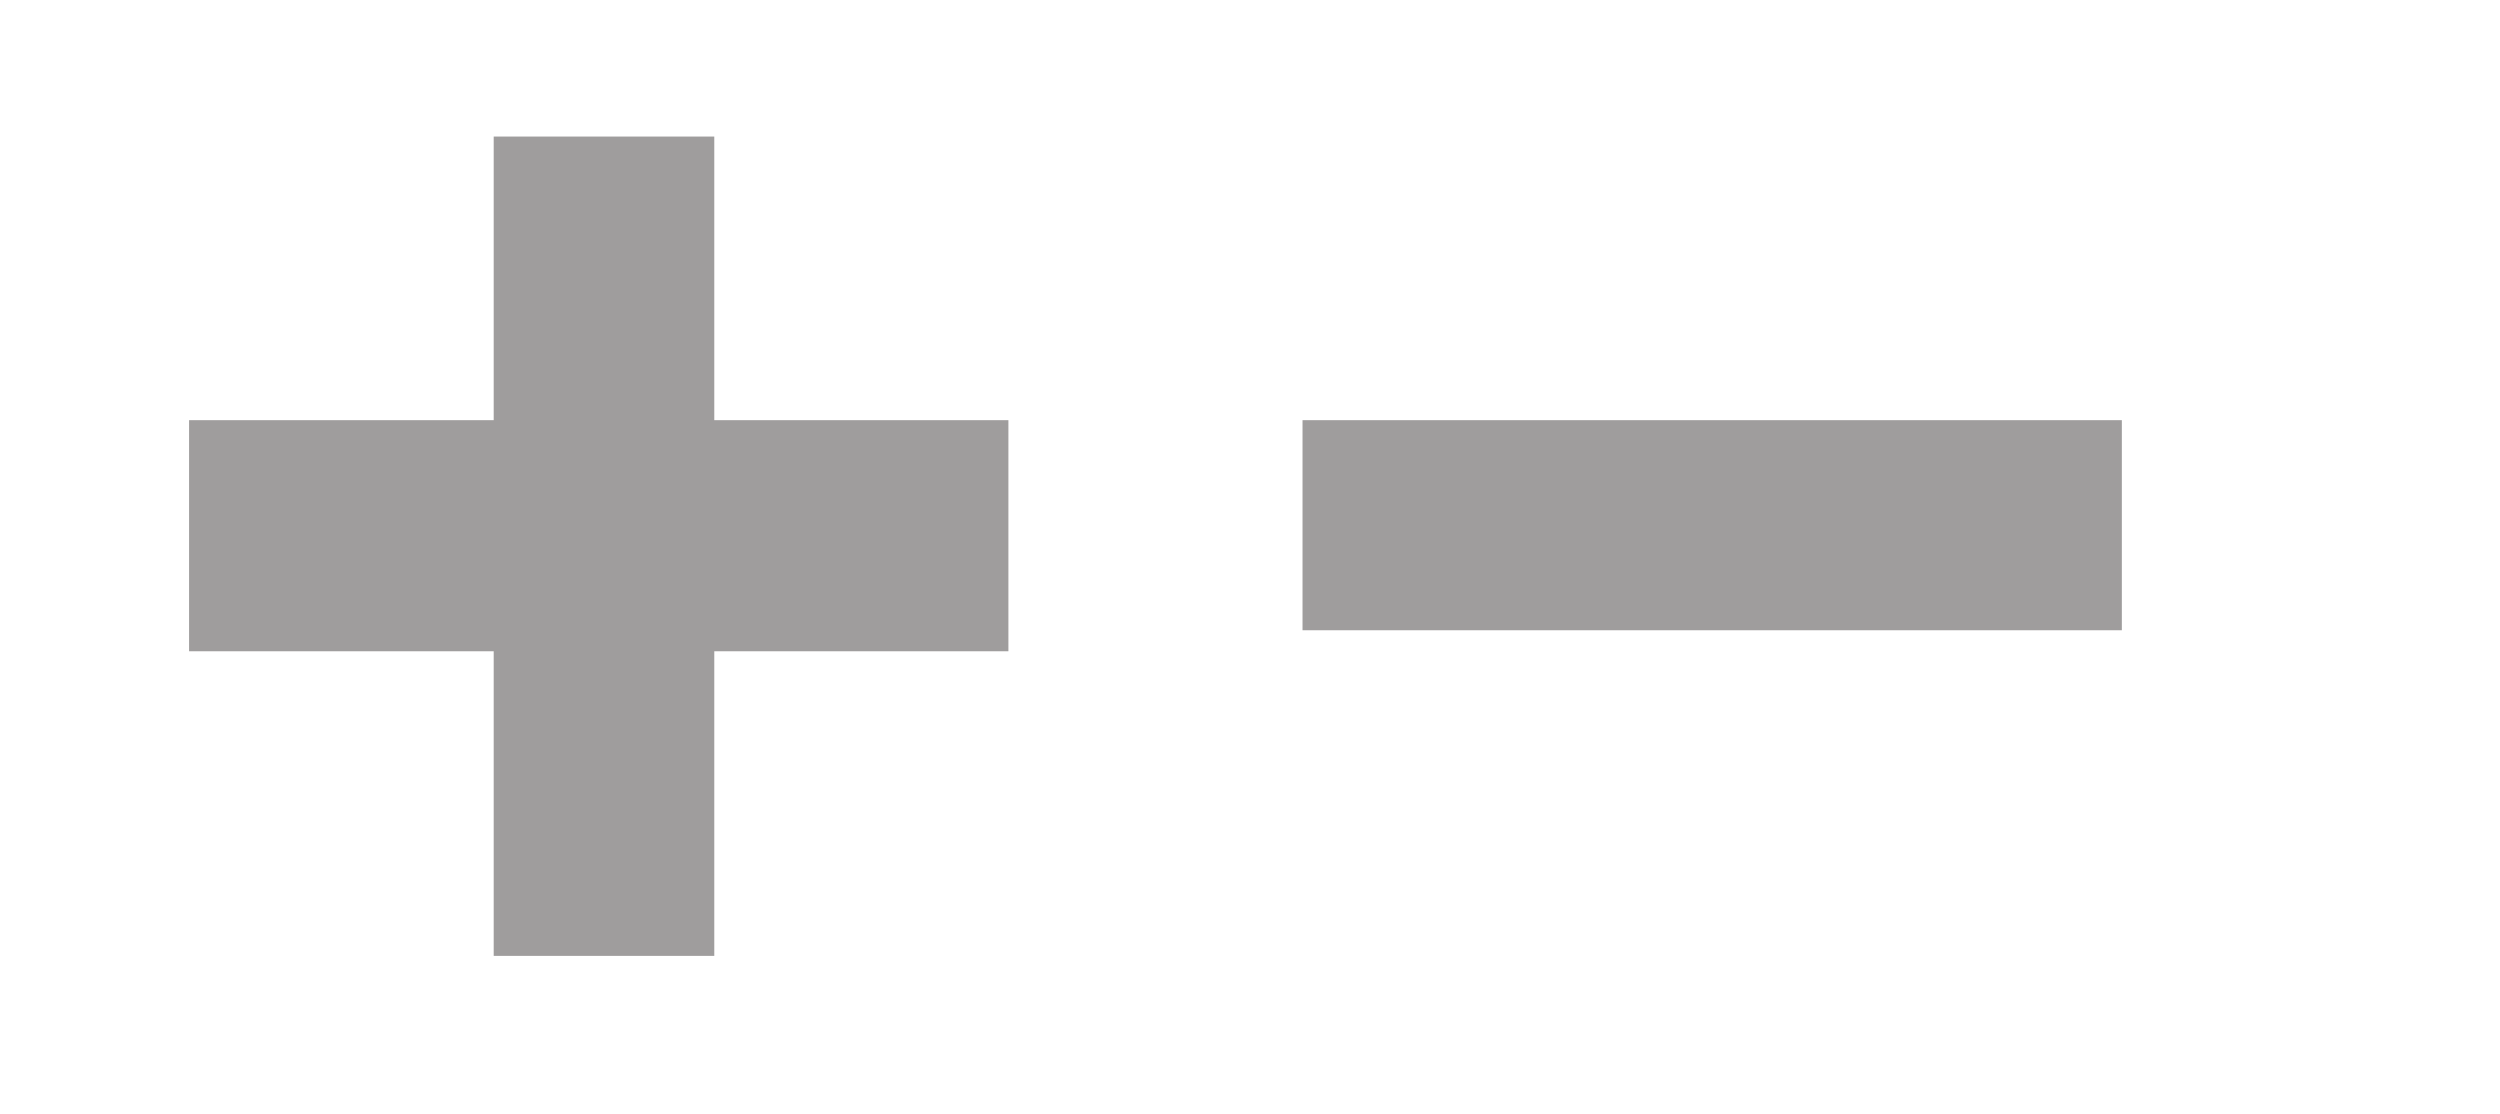
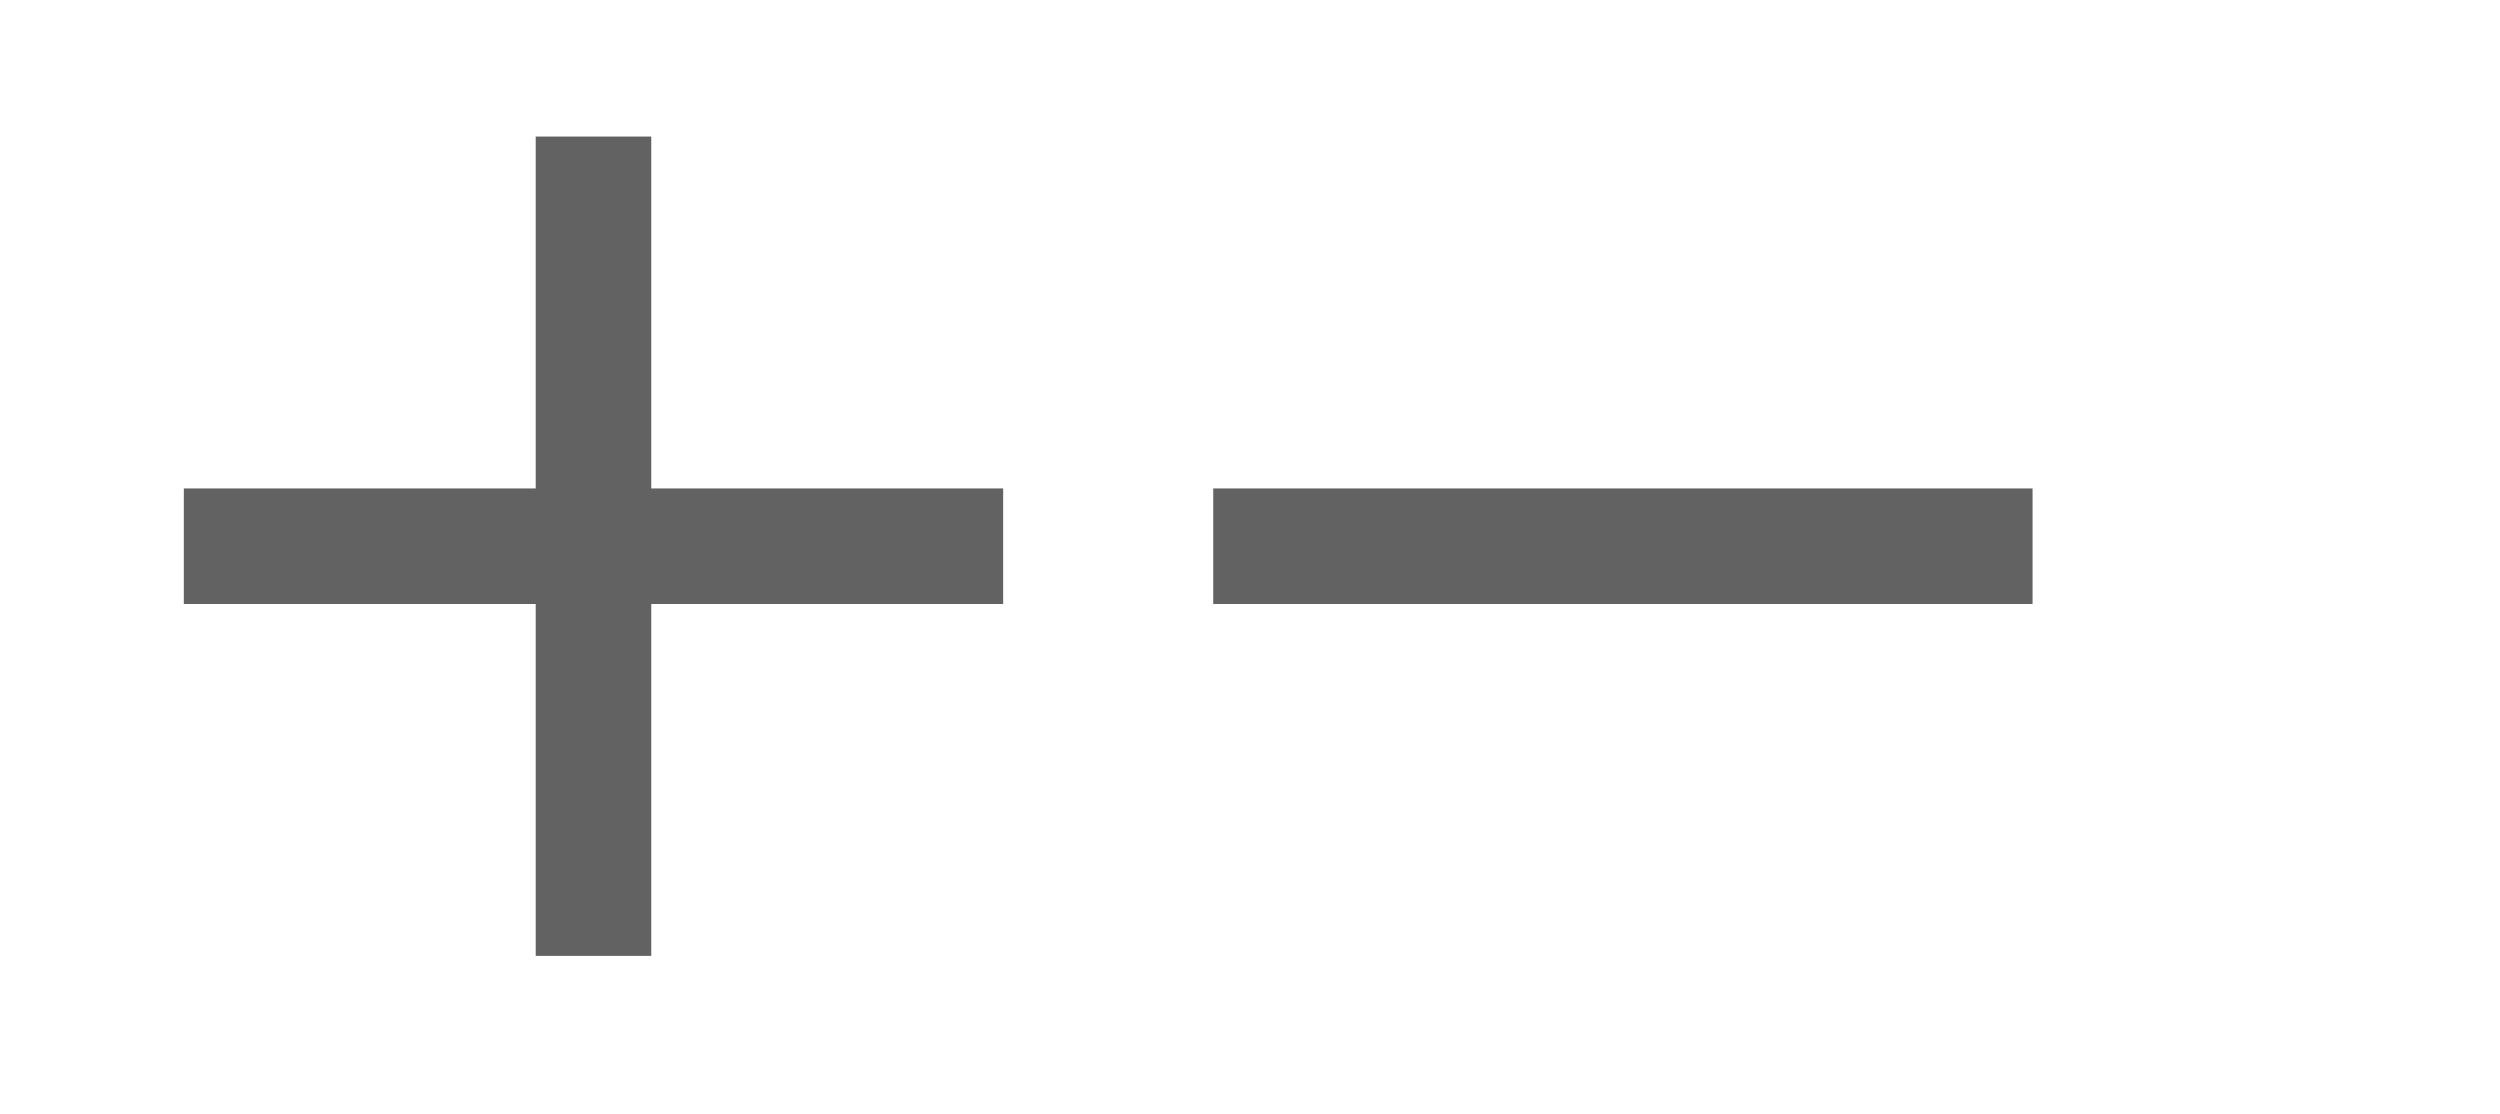
<svg xmlns="http://www.w3.org/2000/svg" id="Layer_1" data-name="Layer 1" width="119" height="53" viewBox="0 0 119 53">
  <defs>
-     <style>.cls-1{fill:#9f9d9d;}</style>
+     <style>.cls-1{fill:#626262;}</style>
  </defs>
-   <rect class="cls-1" x="23" y="6" width="11" height="39" transform="translate(54 -3) rotate(90)" />
-   <rect class="cls-1" x="76.5" y="5.5" width="10" height="39" transform="translate(106.5 -56.5) rotate(90)" />
-   <rect class="cls-1" x="23.5" y="6.5" width="10.5" height="39" />
+   <rect class="cls-1" x="25.5" y="6.5" width="5.5" height="39" />
+   <rect class="cls-1" x="25.5" y="6.5" width="5.5" height="39" transform="translate(54.25 -2.25) rotate(90)" />
+   <rect class="cls-1" x="74.5" y="6.5" width="5.5" height="39" transform="translate(103.25 -51.25) rotate(90)" />
</svg>
